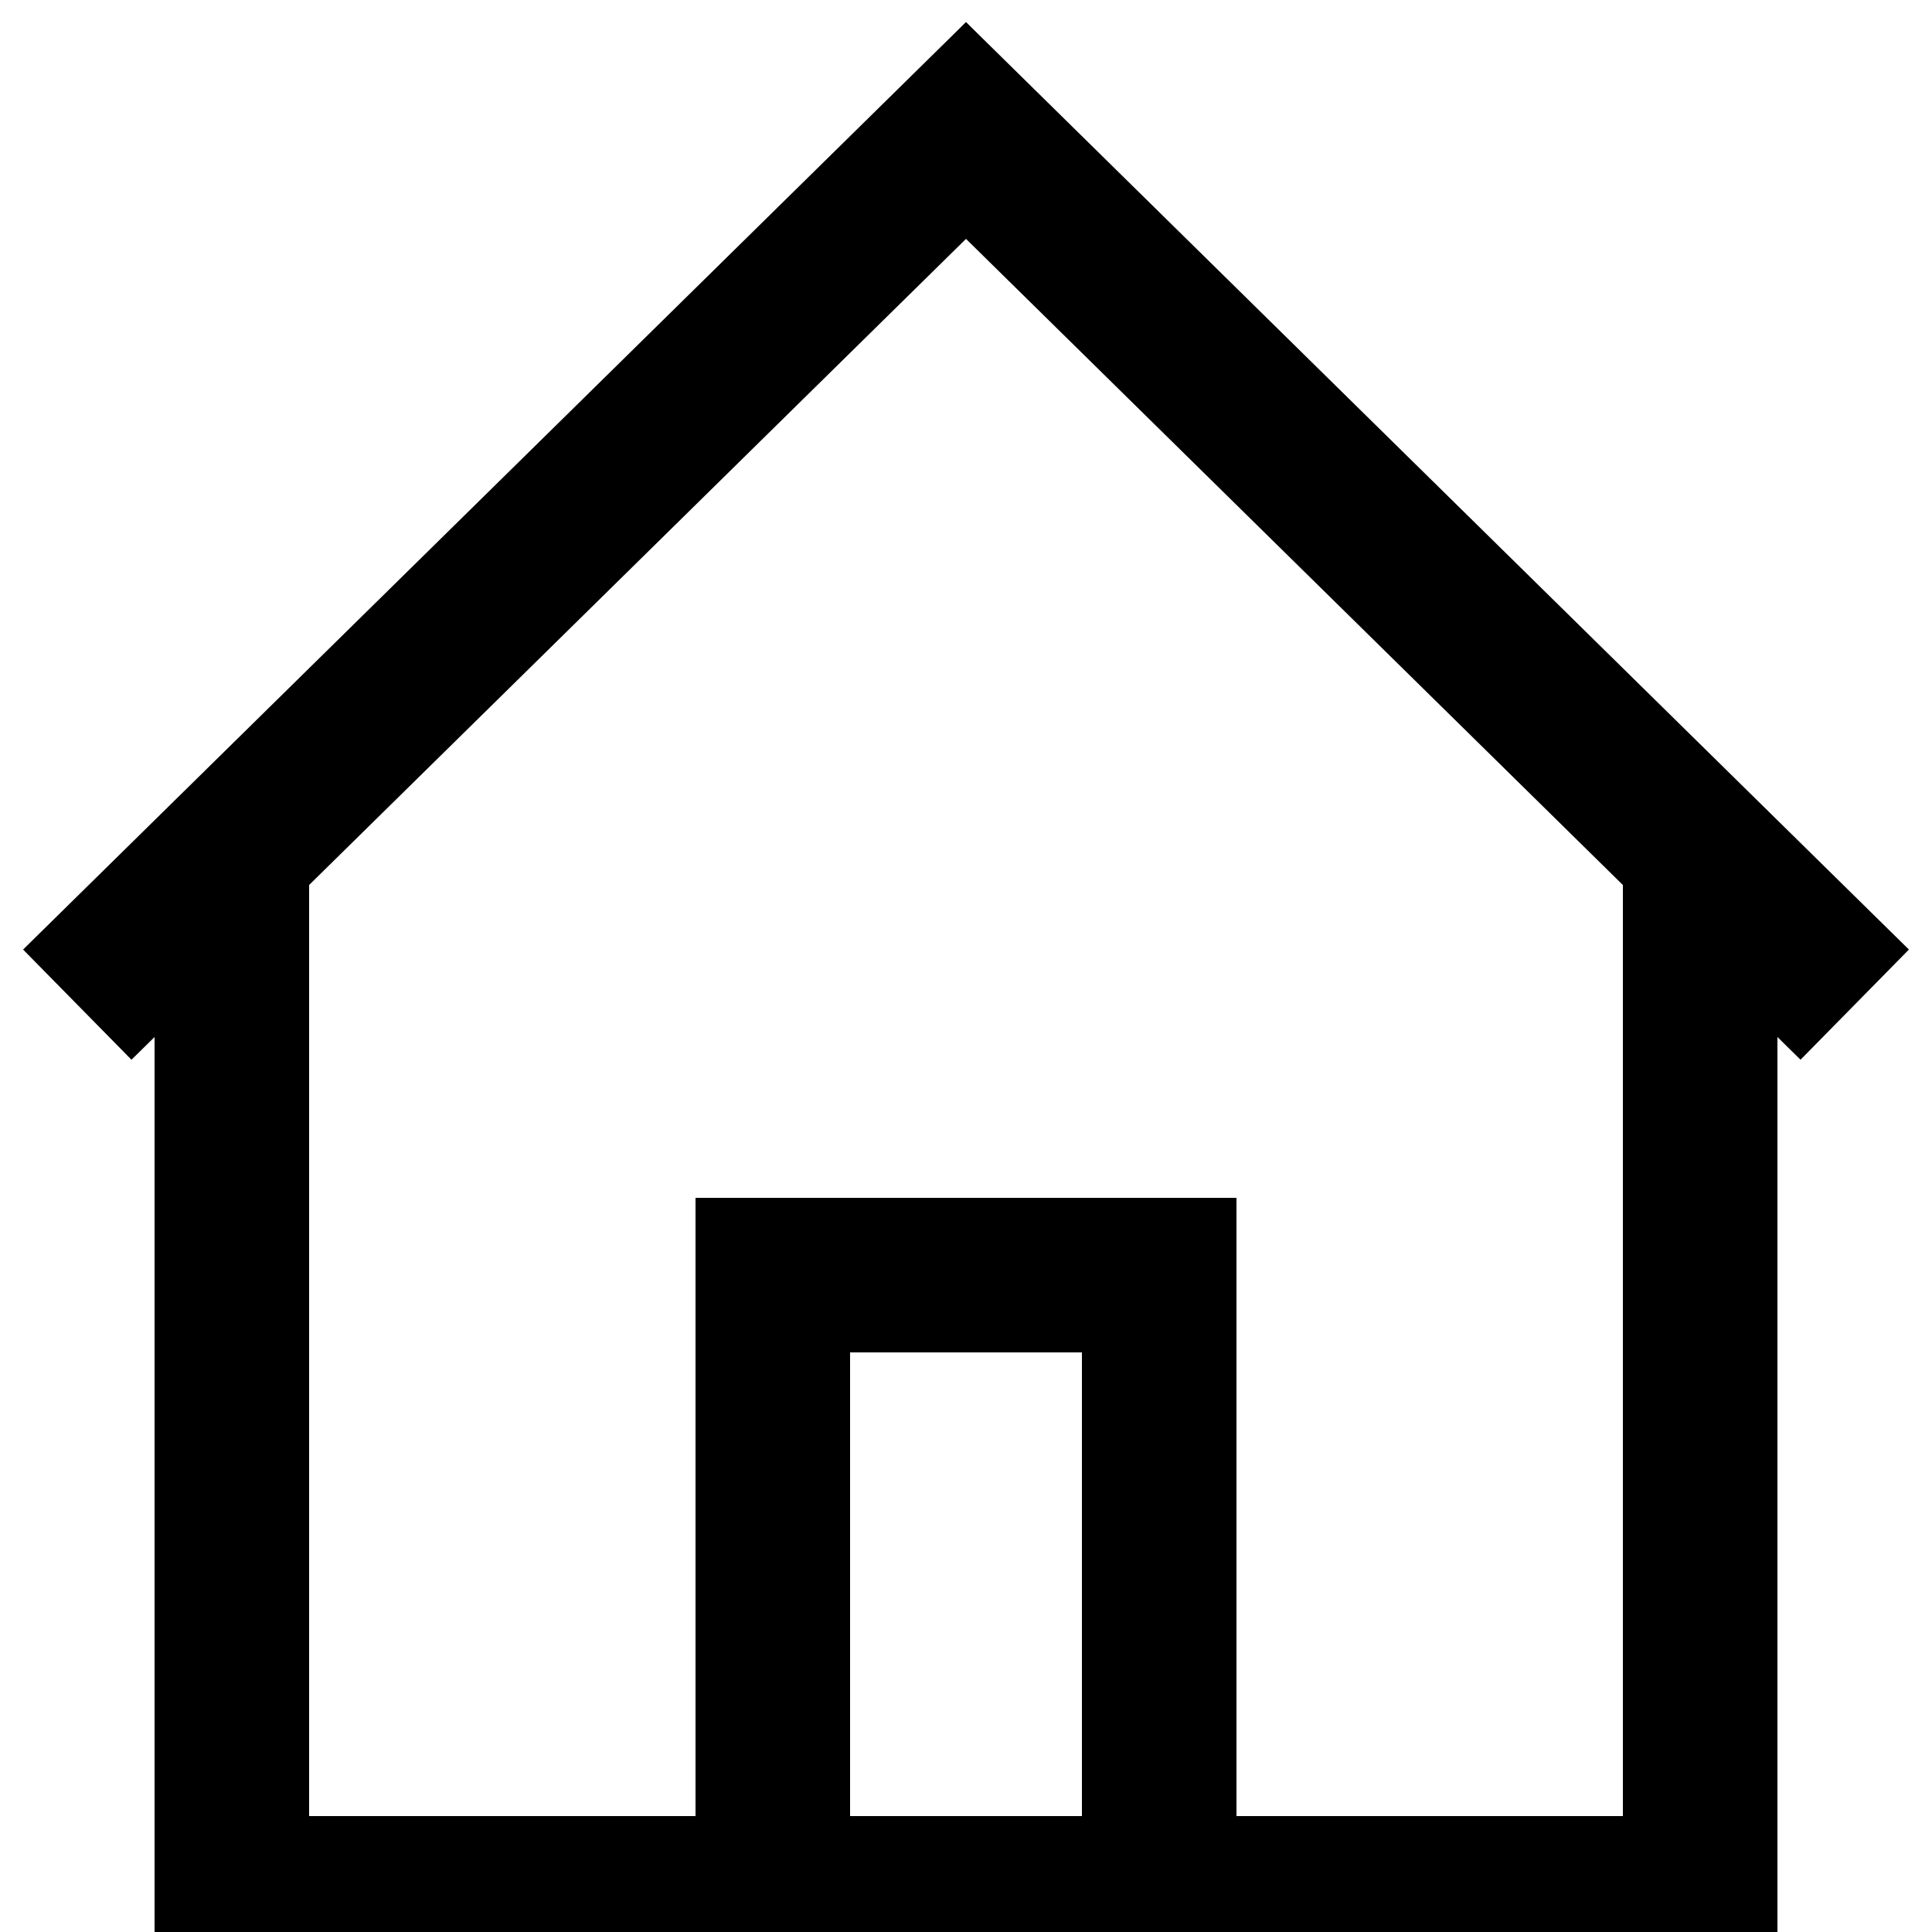
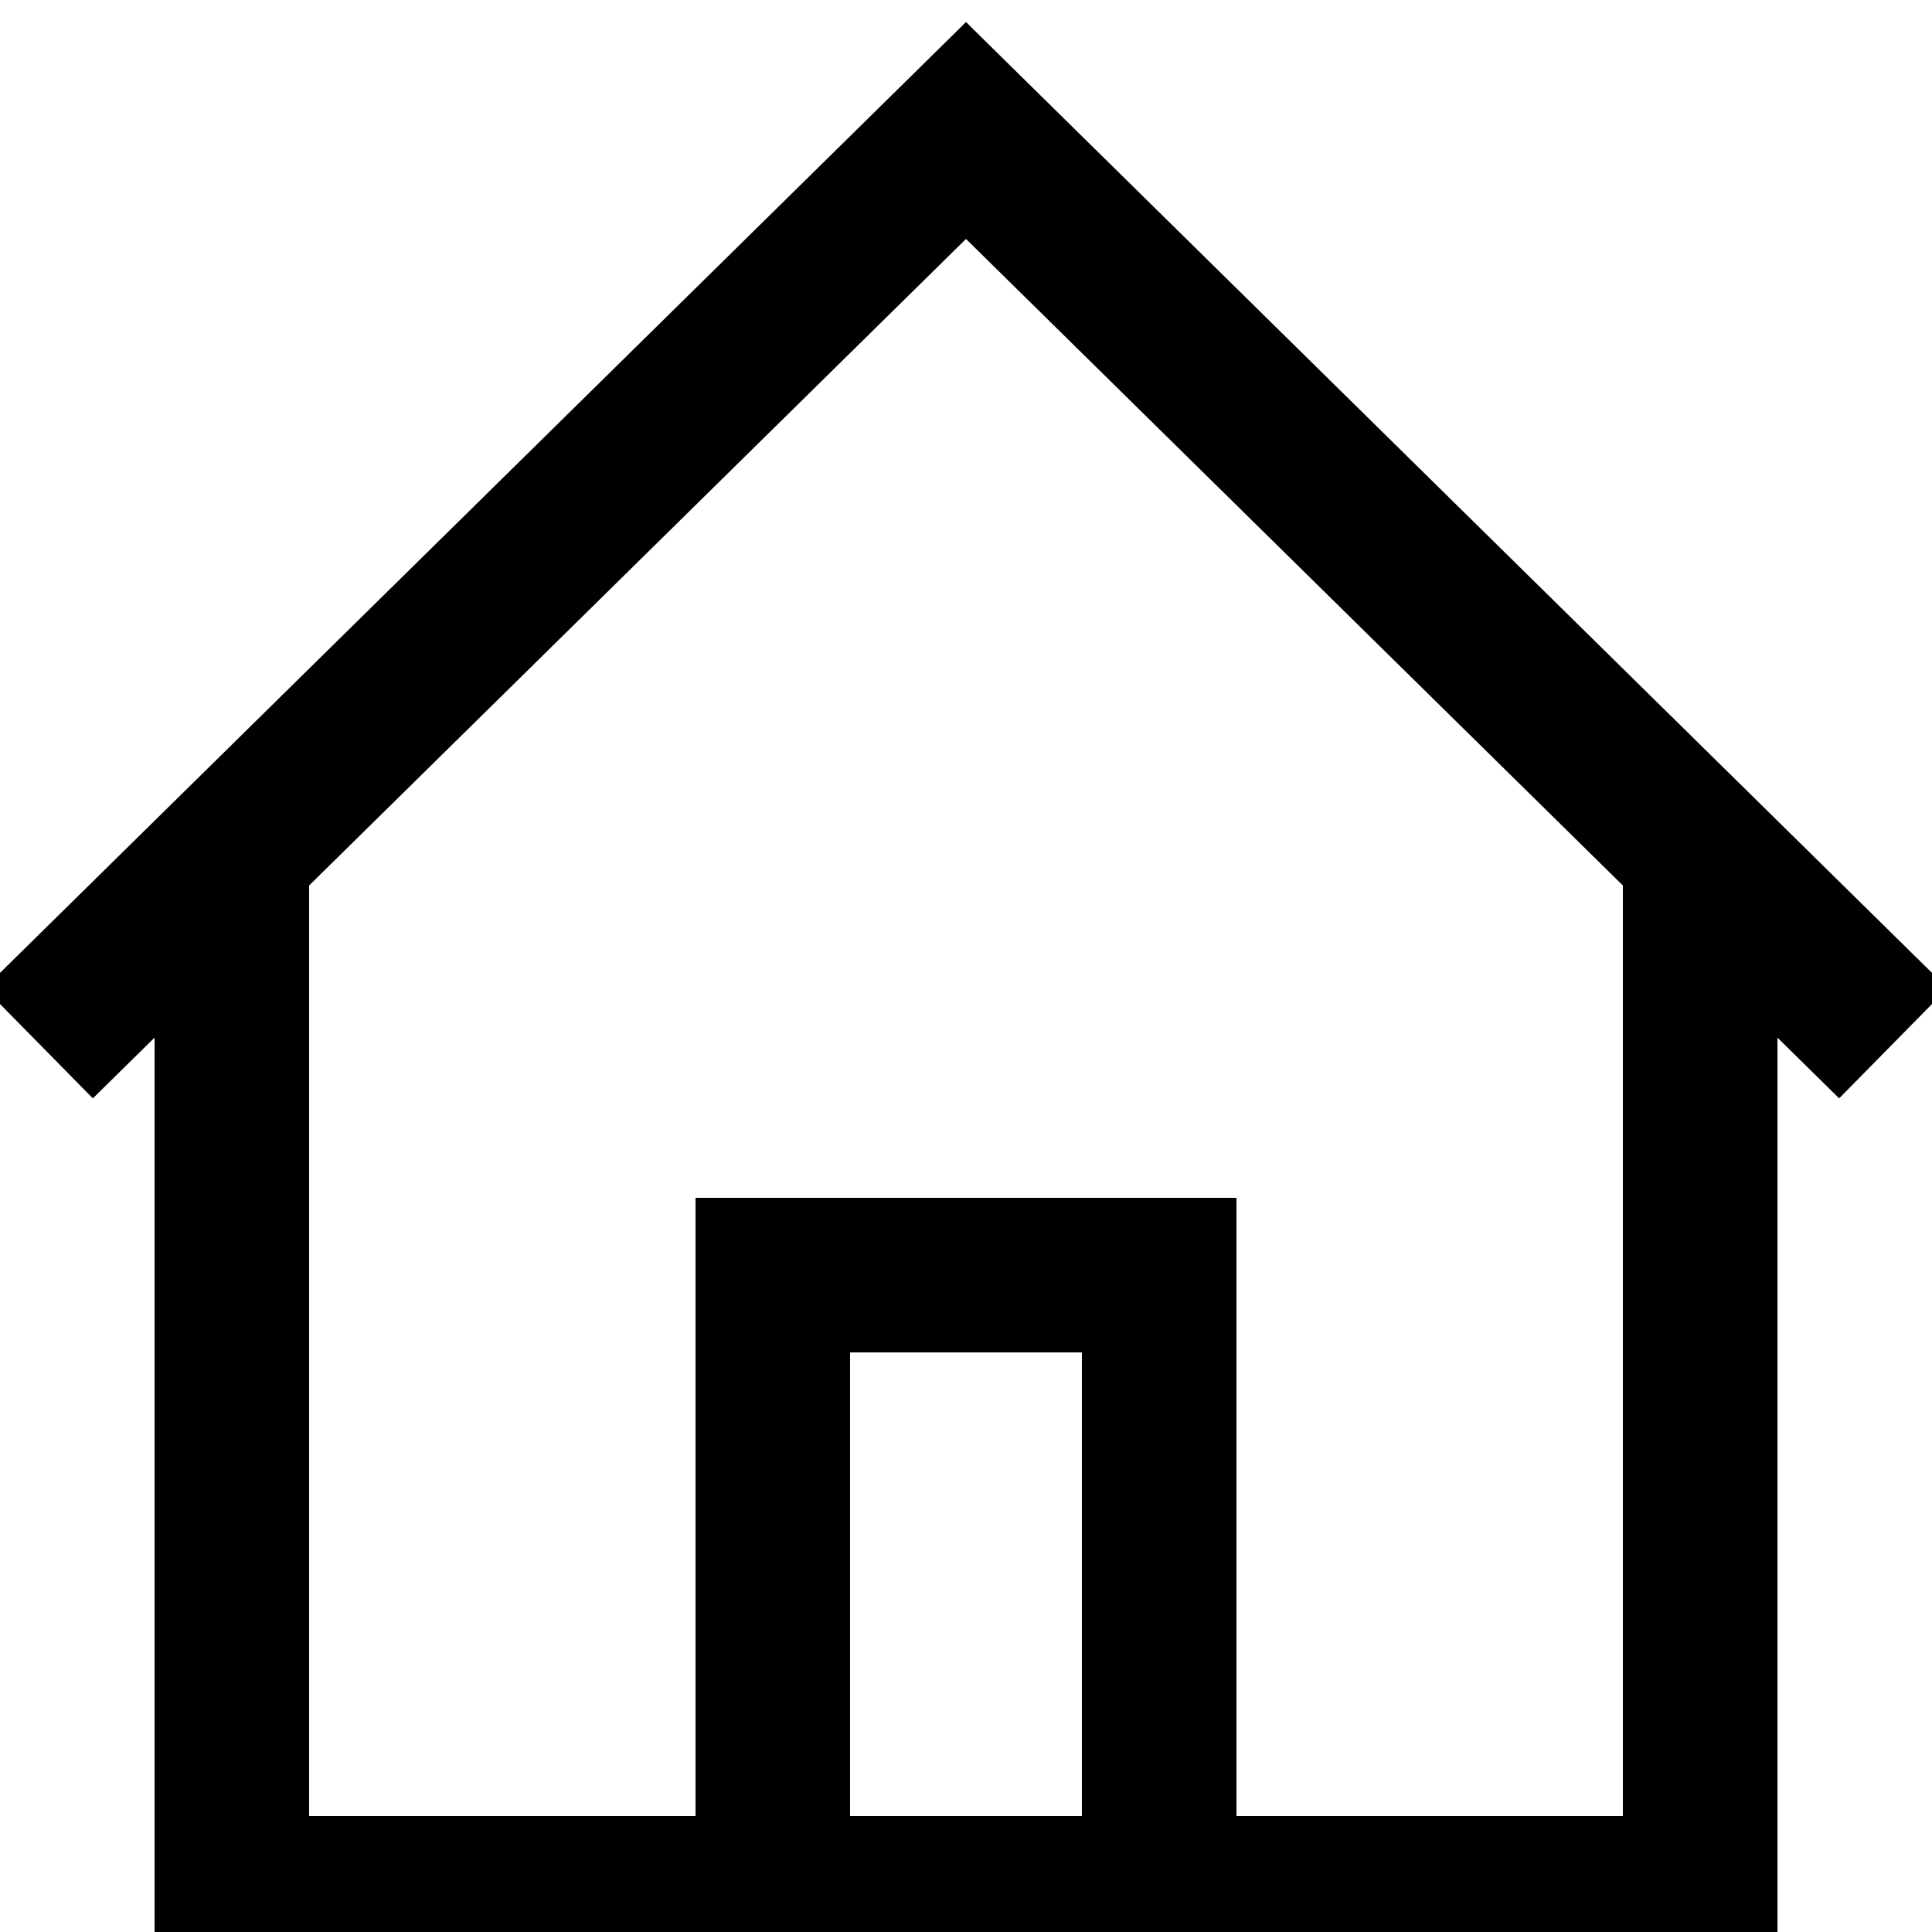
<svg xmlns="http://www.w3.org/2000/svg" version="1.1" x="0px" y="0px" viewBox="0 0 500 500" style="enable-background:new 0 0 500 500;" xml:space="preserve">
  <g id="home" stroke="#000" stroke-width="40">
    <line x1="250" x2="460" y1="490" y2="490" />
    <line x1="440" x2="440" y1="490" y2="220" />
-     <line x1="480" x2="236" y1="260" y2="20" />
+     <line x1="490" x2="236" y1="270" y2="20" />
    <line x1="300" x2="300" y1="490" y2="330" />
    <line x1="320" x2="250" y1="330" y2="330" />
  </g>
  <use href="#home" transform="translate(500, 0) scale(-1, 1)" />
</svg>
